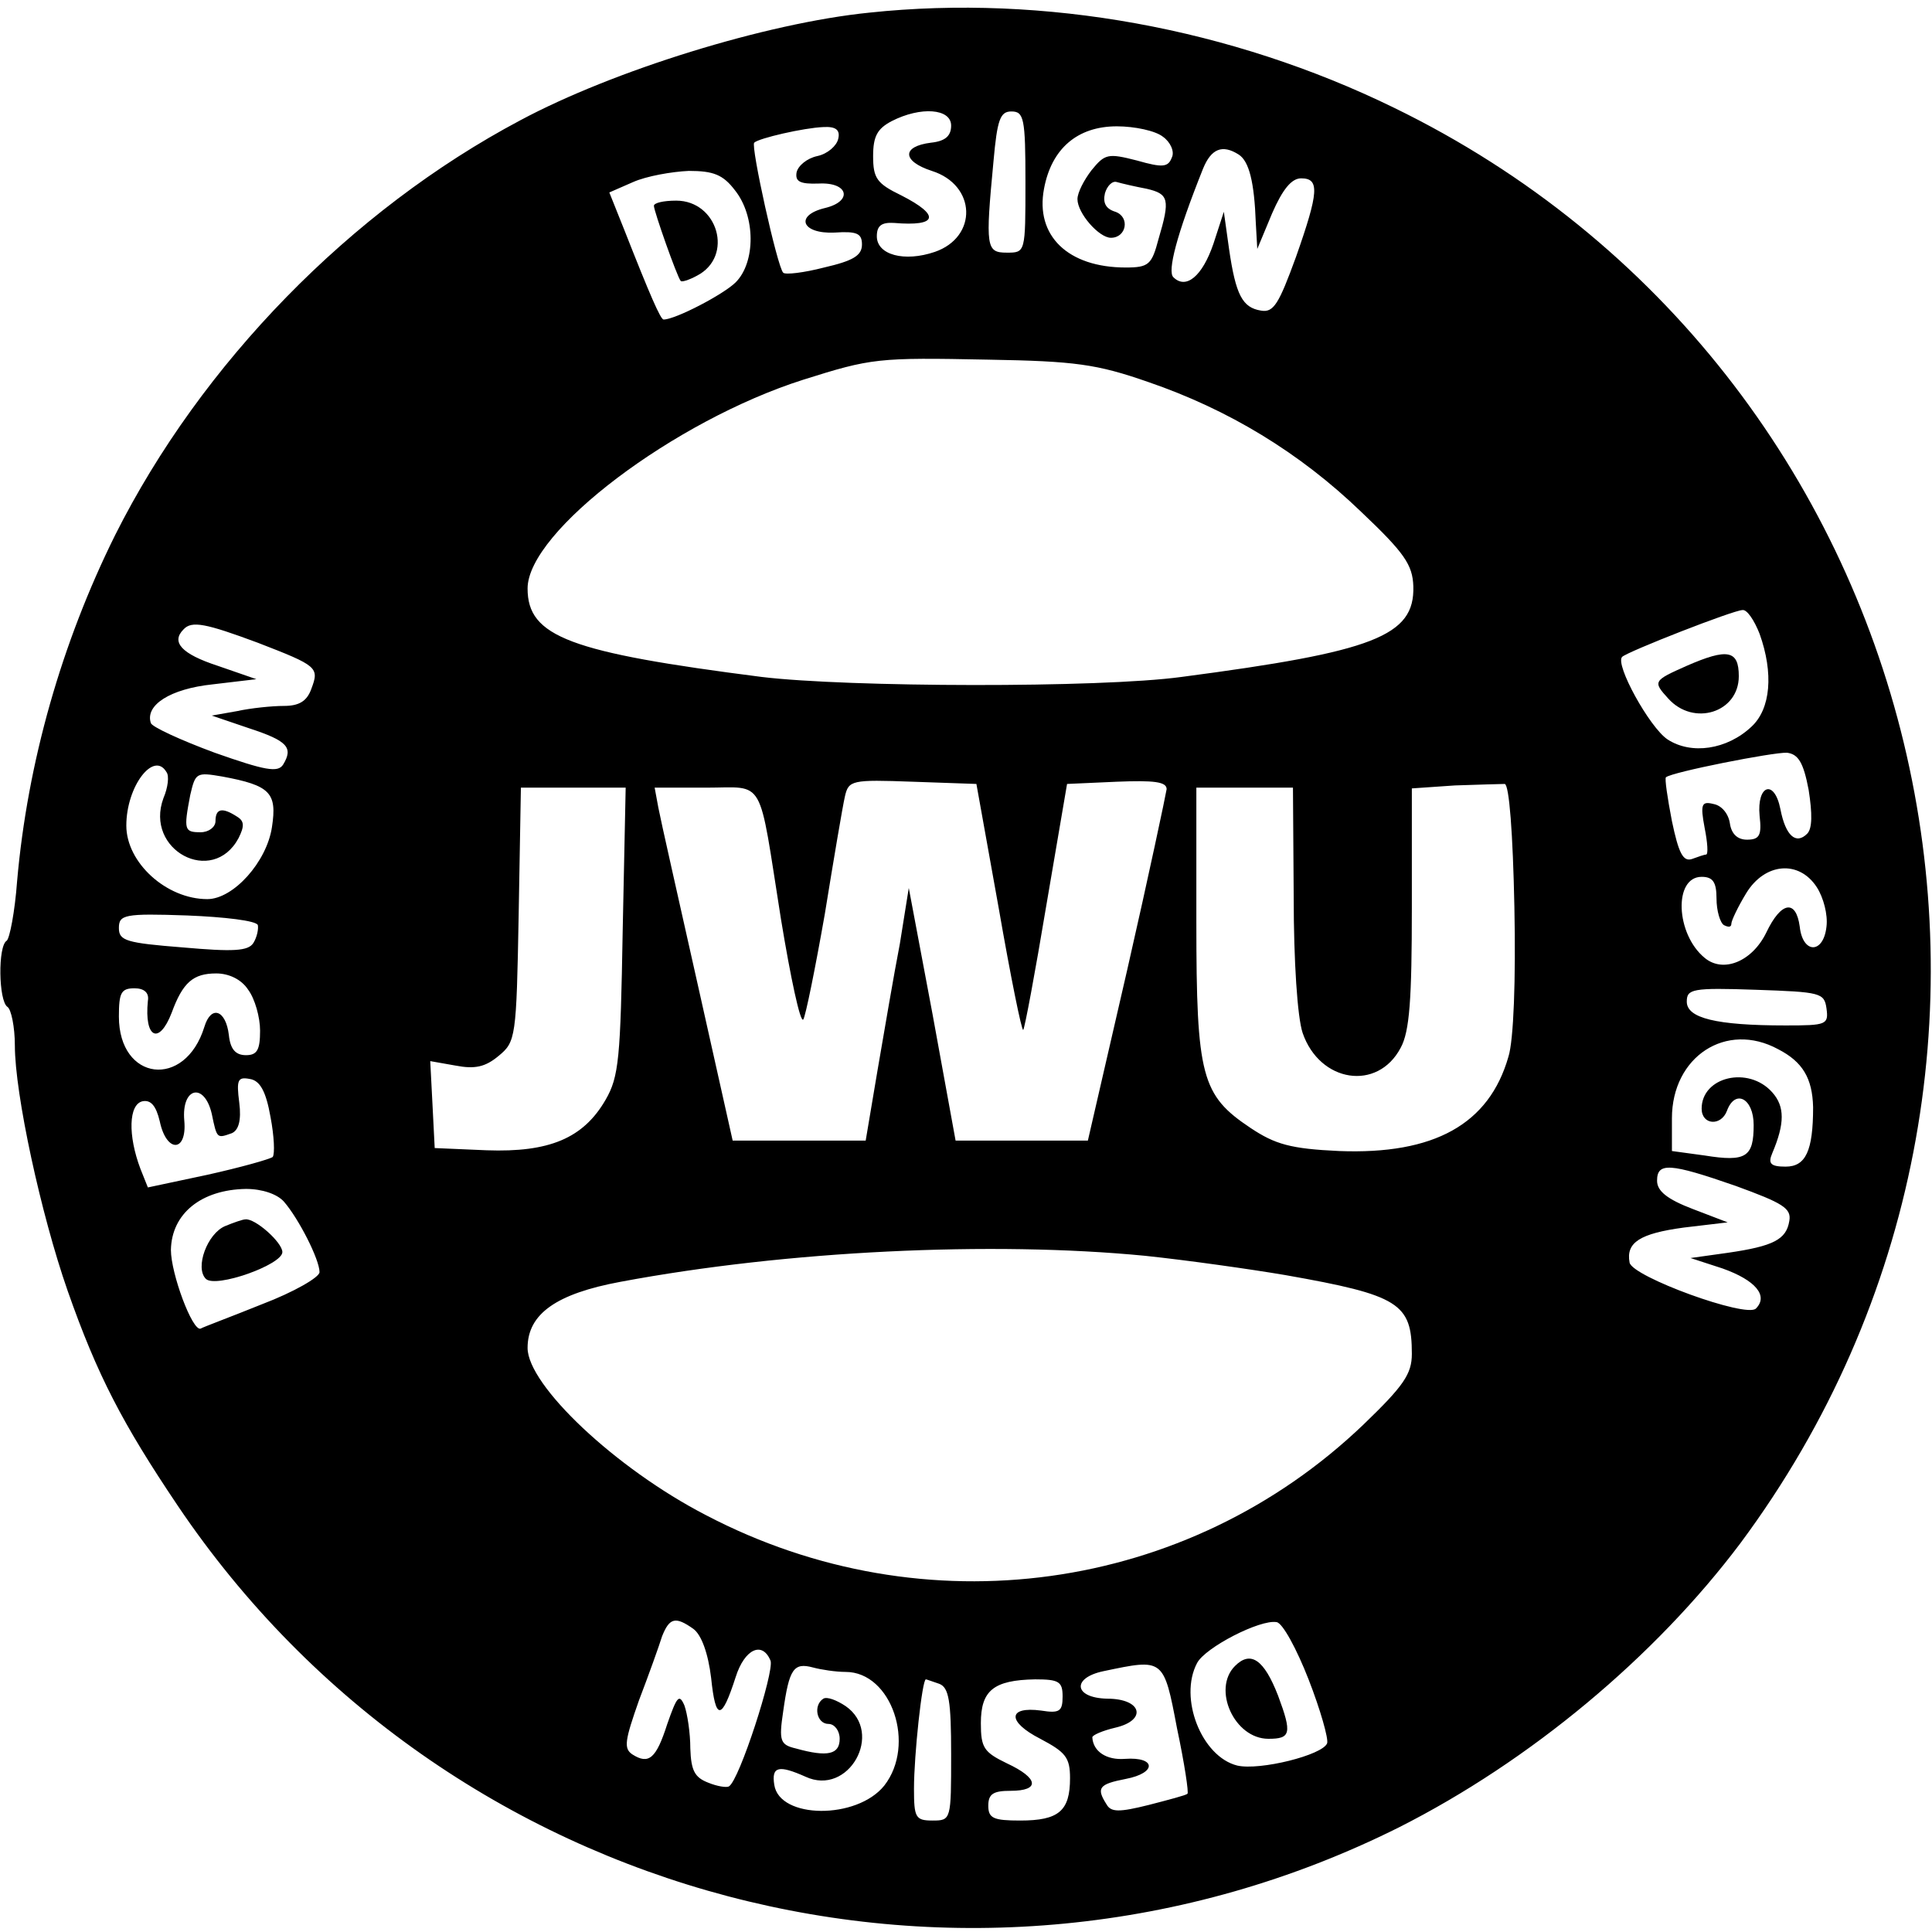
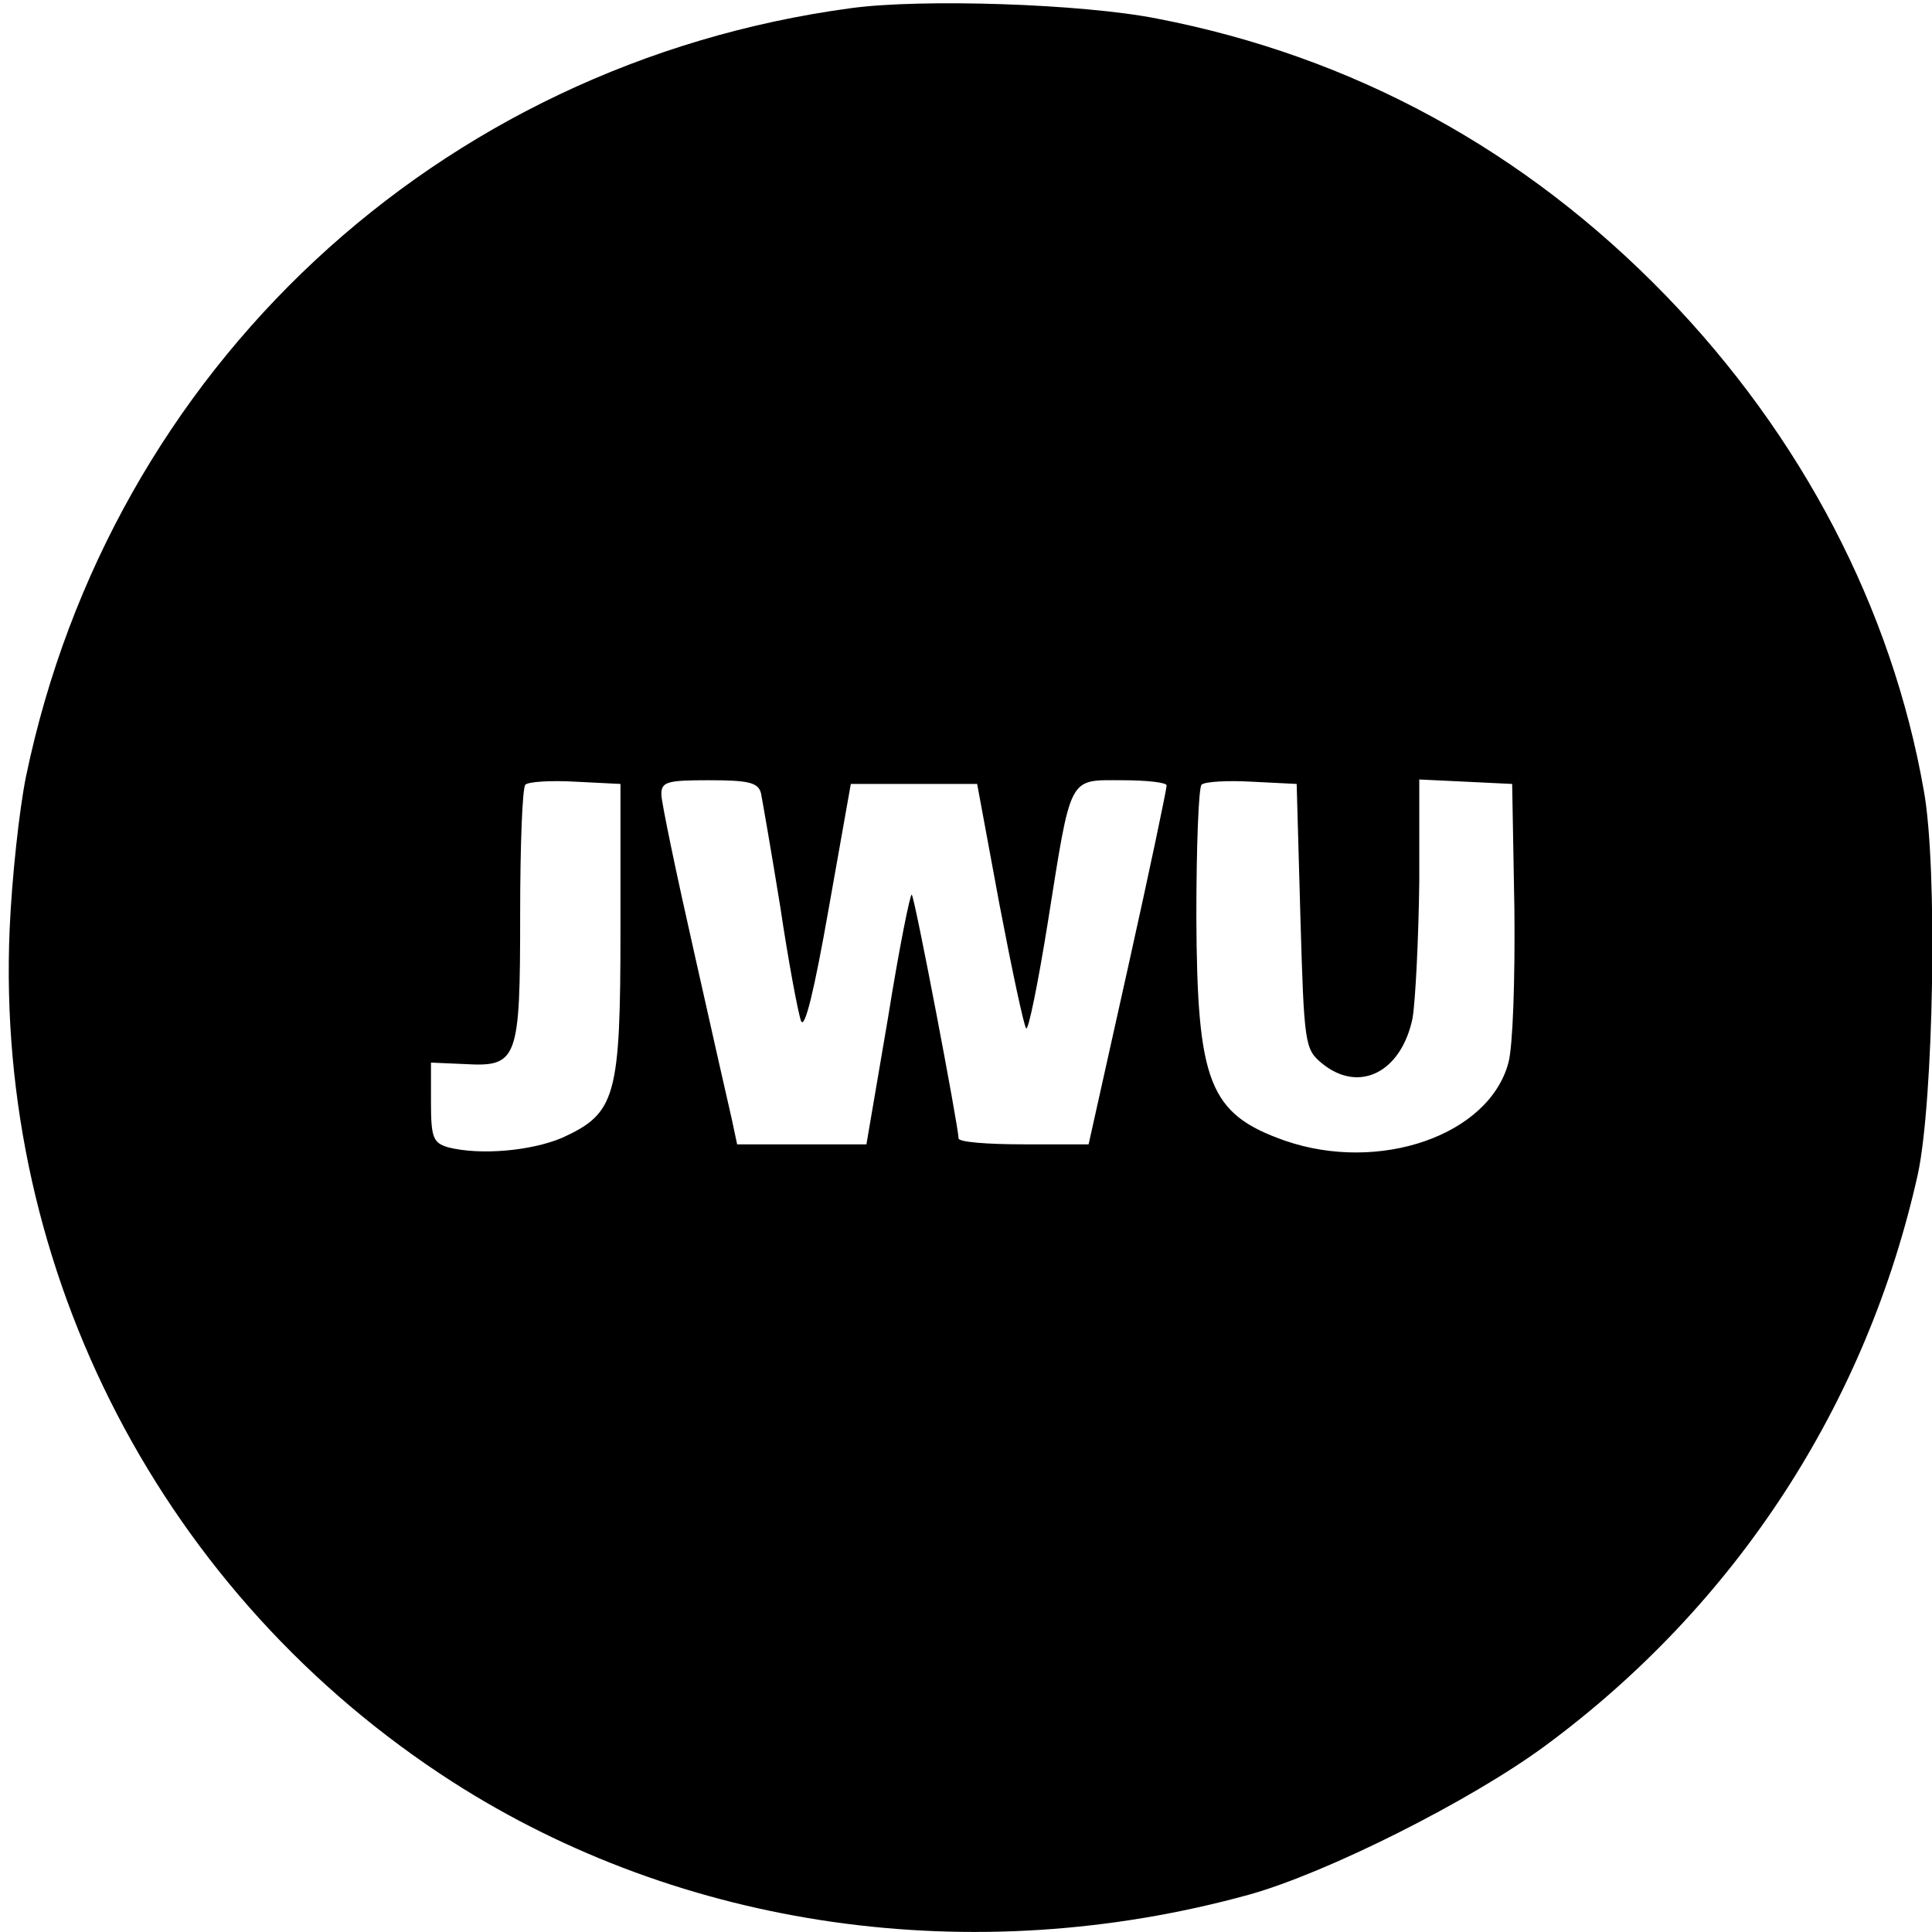
<svg xmlns="http://www.w3.org/2000/svg" version="1.0" width="260pt" height="260pt" viewBox="0 0 260 260" preserveAspectRatio="xMidYMid meet">
  <g transform="translate(0,260) scale(0.1,-0.1)" fill="#000000" stroke="none">
-     <path d="M1170 2583 c-139 -14 -345 -78 -470 -145 -228 -121 -429 -327 -545 -558 -72 -145 -118 -306 -132 -466 -3 -41 -10 -77 -14 -80 -12 -7 -11 -81 1 -89 5 -3 10 -27 10 -52 0 -65 35 -227 71 -330 40 -114 74 -179 148 -289 361 -536 1066 -722 1644 -433 176 89 344 229 459 382 483 650 259 1579 -466 1932 -219 107 -471 153 -706 128z m110 -152 c0 -14 -8 -21 -27 -23 -40 -5 -39 -25 1 -38 60 -19 62 -89 4 -109 -41 -14 -78 -4 -78 21 0 14 6 19 23 18 59 -5 63 10 10 37 -33 16 -38 23 -38 53 0 27 6 37 25 47 39 20 80 17 80 -6z m100 -76 c0 -95 0 -95 -25 -95 -28 0 -29 7 -18 123 5 56 9 67 24 67 17 0 19 -9 19 -95z m-252 58 c-2 -9 -14 -20 -28 -23 -14 -3 -26 -13 -28 -22 -2 -12 4 -16 30 -15 40 2 46 -24 8 -33 -41 -10 -31 -35 13 -33 30 2 37 -1 37 -16 0 -15 -12 -22 -51 -31 -27 -7 -52 -10 -55 -7 -8 8 -44 171 -39 175 6 6 67 20 93 21 17 1 23 -4 20 -16z m437 3 c10 -7 16 -20 12 -28 -5 -13 -12 -14 -47 -4 -39 10 -43 9 -61 -13 -10 -13 -19 -30 -19 -39 0 -19 29 -52 45 -52 21 0 26 28 6 35 -13 4 -17 12 -14 25 3 10 10 17 16 15 7 -2 24 -6 40 -9 30 -7 32 -14 16 -68 -9 -34 -13 -38 -44 -38 -78 0 -122 43 -110 106 10 54 45 84 98 84 24 0 52 -6 62 -14z m102 -24 c14 -9 21 -37 23 -92 l2 -35 20 48 c14 32 26 47 39 47 25 0 24 -18 -7 -106 -23 -63 -30 -75 -47 -72 -25 4 -34 21 -43 83 l-7 50 -14 -43 c-15 -44 -37 -62 -54 -45 -8 8 4 56 40 146 11 27 26 33 48 19z m-678 -48 c28 -35 28 -97 1 -124 -16 -16 -81 -50 -97 -50 -4 0 -18 32 -53 121 l-20 50 32 14 c18 8 52 14 75 15 33 0 46 -5 62 -26z m556 -258 c108 -37 204 -95 287 -175 58 -55 69 -71 70 -100 2 -67 -53 -88 -312 -122 -110 -15 -449 -14 -565 0 -258 33 -315 54 -315 119 0 77 198 226 371 281 92 29 100 30 249 27 117 -2 146 -6 215 -30z m823 -339 c19 -53 15 -101 -11 -125 -33 -31 -81 -38 -113 -17 -24 16 -71 101 -61 111 7 7 150 63 162 63 6 1 16 -14 23 -32z m-2021 -12 c80 -31 83 -33 72 -62 -6 -17 -17 -23 -37 -23 -16 0 -45 -3 -63 -7 l-34 -6 50 -17 c52 -17 60 -26 46 -49 -7 -11 -24 -8 -92 16 -46 17 -85 35 -86 40 -8 24 26 46 83 52 l59 7 -52 18 c-49 16 -63 32 -46 49 11 12 30 8 100 -18z m2087 -198 c5 -32 5 -52 -2 -59 -15 -15 -29 -3 -36 33 -8 41 -32 33 -28 -9 3 -26 0 -32 -17 -32 -13 0 -21 8 -23 22 -2 13 -11 24 -22 26 -16 4 -18 0 -12 -32 4 -20 5 -36 2 -36 -2 0 -11 -3 -19 -6 -12 -4 -18 8 -27 51 -6 31 -10 58 -8 59 8 7 145 34 163 33 15 -2 22 -13 29 -50z m-2210 24 c4 -5 2 -21 -4 -35 -26 -70 66 -119 101 -54 8 16 8 23 -2 29 -20 13 -29 11 -29 -6 0 -8 -9 -15 -20 -15 -22 0 -23 3 -14 50 7 30 8 31 43 25 65 -12 74 -22 67 -68 -7 -47 -52 -97 -87 -97 -55 0 -109 49 -109 99 0 53 37 101 54 72z m1120 -183 c16 -92 31 -166 33 -164 2 2 16 77 31 167 l28 164 67 3 c50 2 67 0 67 -10 -1 -7 -24 -116 -53 -243 l-53 -230 -89 0 -89 0 -31 170 -32 170 -12 -75 c-8 -41 -21 -118 -30 -170 l-16 -95 -90 0 -89 0 -47 210 c-26 116 -50 222 -53 238 l-5 27 69 0 c81 0 70 18 101 -177 13 -79 26 -140 30 -135 3 4 16 68 29 142 12 74 24 145 27 158 5 22 9 23 91 20 l86 -3 30 -167z m694 1 c2 -97 -1 -179 -8 -201 -26 -91 -100 -132 -228 -127 -65 3 -86 9 -119 31 -66 44 -73 69 -73 277 l0 181 65 0 65 0 1 -147 c0 -87 5 -162 12 -183 23 -67 101 -79 132 -20 12 22 15 65 15 189 l0 160 58 4 c31 1 62 2 67 2 6 -1 11 -66 13 -166z m-1200 -31 c-3 -172 -5 -197 -23 -228 -30 -52 -76 -71 -160 -68 l-70 3 -3 59 -3 58 34 -6 c26 -5 40 -2 58 13 23 19 24 24 27 190 l3 171 71 0 70 0 -4 -192z m1607 58 c9 -14 15 -37 13 -53 -4 -37 -32 -37 -36 0 -5 37 -25 34 -45 -8 -19 -39 -58 -55 -83 -34 -39 32 -42 109 -4 109 15 0 20 -7 20 -29 0 -17 5 -33 10 -36 6 -3 10 -3 10 2 0 4 9 23 20 41 25 41 71 45 95 8z m-2098 -51 c1 -5 -1 -16 -6 -24 -7 -11 -27 -12 -95 -6 -76 6 -86 9 -86 26 0 18 7 20 92 17 50 -2 93 -7 95 -13z m-13 -87 c9 -12 16 -37 16 -55 0 -26 -4 -33 -19 -33 -14 0 -21 8 -23 27 -4 34 -24 41 -33 11 -26 -84 -115 -73 -115 14 0 32 3 38 21 38 13 0 20 -6 18 -17 -5 -50 15 -60 32 -16 15 41 29 53 60 53 17 0 34 -8 43 -22z m2124 -25 c3 -22 0 -23 -55 -23 -94 0 -133 10 -133 32 0 17 7 19 93 16 87 -3 92 -4 95 -25z m-65 -55 c33 -17 46 -39 47 -78 0 -59 -10 -80 -37 -80 -20 0 -24 4 -18 18 17 40 17 63 0 82 -32 36 -95 21 -95 -22 0 -22 26 -24 34 -3 11 30 36 17 36 -19 0 -43 -10 -50 -66 -41 l-44 6 0 44 c0 83 73 131 143 93z m-2029 -91 c5 -26 6 -50 3 -54 -4 -3 -43 -14 -88 -24 l-80 -17 -10 25 c-17 45 -16 87 3 91 11 2 18 -6 23 -27 9 -43 37 -42 33 1 -4 45 27 52 37 9 7 -34 7 -33 27 -26 9 4 13 17 10 41 -4 31 -2 35 14 32 14 -2 22 -17 28 -51z m1972 -93 c63 -23 75 -30 72 -47 -4 -25 -21 -34 -83 -43 l-50 -7 43 -14 c45 -16 62 -37 45 -54 -13 -13 -167 43 -170 62 -5 27 14 39 73 47 l59 7 -47 18 c-34 13 -48 24 -48 38 0 25 17 24 106 -7z m-1954 -21 c20 -23 48 -78 48 -95 0 -7 -35 -27 -77 -43 -42 -17 -80 -31 -83 -33 -11 -4 -40 74 -40 106 1 49 41 81 101 82 22 0 42 -7 51 -17z m1159 -73 c57 -6 142 -18 189 -26 153 -27 170 -38 170 -106 0 -27 -11 -43 -65 -95 -237 -227 -591 -276 -885 -122 -122 63 -240 175 -240 225 0 46 39 73 125 89 224 42 500 55 706 35z m-608 -502 c11 -8 20 -33 24 -66 6 -58 14 -58 33 1 12 38 36 49 47 22 5 -15 -42 -161 -56 -169 -3 -2 -16 0 -28 5 -18 7 -23 16 -24 46 0 21 -4 47 -8 58 -7 16 -10 12 -23 -25 -15 -47 -25 -55 -47 -41 -12 8 -10 19 9 73 13 34 27 73 31 86 10 25 18 27 42 10z m828 -68 c16 -41 27 -80 25 -86 -6 -16 -91 -37 -121 -30 -48 12 -79 91 -54 138 11 21 85 59 107 55 8 -1 27 -36 43 -77z m-623 10 c62 0 95 -98 52 -153 -37 -46 -141 -45 -148 1 -4 25 6 27 42 11 58 -27 106 59 54 95 -12 8 -25 13 -30 10 -14 -9 -9 -34 7 -34 8 0 15 -9 15 -20 0 -21 -16 -25 -59 -13 -21 5 -23 10 -17 50 8 57 14 66 40 59 11 -3 31 -6 44 -6z m446 -76 c10 -47 16 -87 14 -88 -2 -2 -25 -8 -52 -15 -40 -10 -51 -10 -57 1 -14 22 -10 27 26 34 42 8 41 30 -1 27 -25 -2 -43 10 -44 29 0 3 14 9 31 13 43 10 36 39 -11 39 -45 1 -48 28 -5 37 81 17 81 18 99 -77z m-320 60 c13 -5 16 -23 16 -95 0 -88 0 -89 -25 -89 -23 0 -25 4 -25 43 0 45 11 147 16 147 1 0 9 -3 18 -6z m166 -17 c0 -20 -4 -23 -29 -19 -45 6 -46 -15 -1 -38 34 -18 40 -25 40 -53 0 -44 -15 -57 -67 -57 -36 0 -43 3 -43 20 0 16 7 20 30 20 40 0 38 17 -5 37 -31 15 -35 21 -35 54 0 44 17 58 73 59 32 0 37 -3 37 -23z" />
-     <path d="M880 2323 c0 -7 31 -95 36 -101 1 -2 11 1 22 7 50 26 28 101 -28 101 -17 0 -30 -3 -30 -7z" />
-     <path d="M2270 1704 c-45 -20 -46 -21 -25 -44 34 -38 95 -19 95 30 0 35 -15 38 -70 14z" />
-     <path d="M303 950 c-24 -10 -41 -56 -26 -71 13 -13 103 19 103 36 0 13 -37 46 -50 44 -3 0 -15 -4 -27 -9z" />
-     <path d="M1662 358 c-31 -31 -1 -98 45 -98 30 0 32 7 13 58 -19 49 -37 61 -58 40z" />
+     <path d="M1145 2589 c-556 -75 -996 -485 -1110 -1034 -9 -44 -19 -136 -22 -205 -20 -462 207 -898 596 -1148 309 -198 700 -254 1071 -152 105 29 300 127 400 201 256 189 432 459 501 769 21 98 27 412 8 516 -43 245 -164 477 -347 666 -190 196 -421 322 -685 373 -101 20 -317 27 -412 14z m-310 -1239 c0 -226 -6 -248 -78 -281 -42 -18 -111 -24 -154 -13 -20 6 -23 13 -23 60 l0 54 46 -2 c71 -4 74 6 74 202 0 92 3 170 7 174 4 4 34 6 68 4 l60 -3 0 -195z m189 183 c2 -10 14 -79 26 -153 11 -74 24 -143 28 -154 5 -12 18 42 37 150 l30 169 85 0 85 0 30 -162 c17 -89 33 -164 36 -167 3 -3 16 61 29 142 32 201 27 192 100 192 33 0 60 -3 60 -7 0 -5 -23 -115 -52 -245 l-53 -238 -87 0 c-49 0 -88 3 -88 8 0 15 -59 325 -63 328 -2 2 -17 -72 -32 -166 l-29 -170 -87 0 -87 0 -7 33 c-4 17 -27 119 -51 226 -24 106 -44 202 -44 212 0 17 8 19 64 19 53 0 66 -3 70 -17z m726 -166 c5 -173 6 -179 29 -198 50 -41 107 -12 122 61 4 25 8 107 9 183 l0 138 63 -3 62 -3 3 -168 c1 -94 -2 -185 -8 -207 -26 -98 -174 -149 -301 -105 -102 36 -118 78 -119 301 0 94 3 174 7 178 4 4 34 6 68 4 l60 -3 5 -178z" />
  </g>
</svg>
